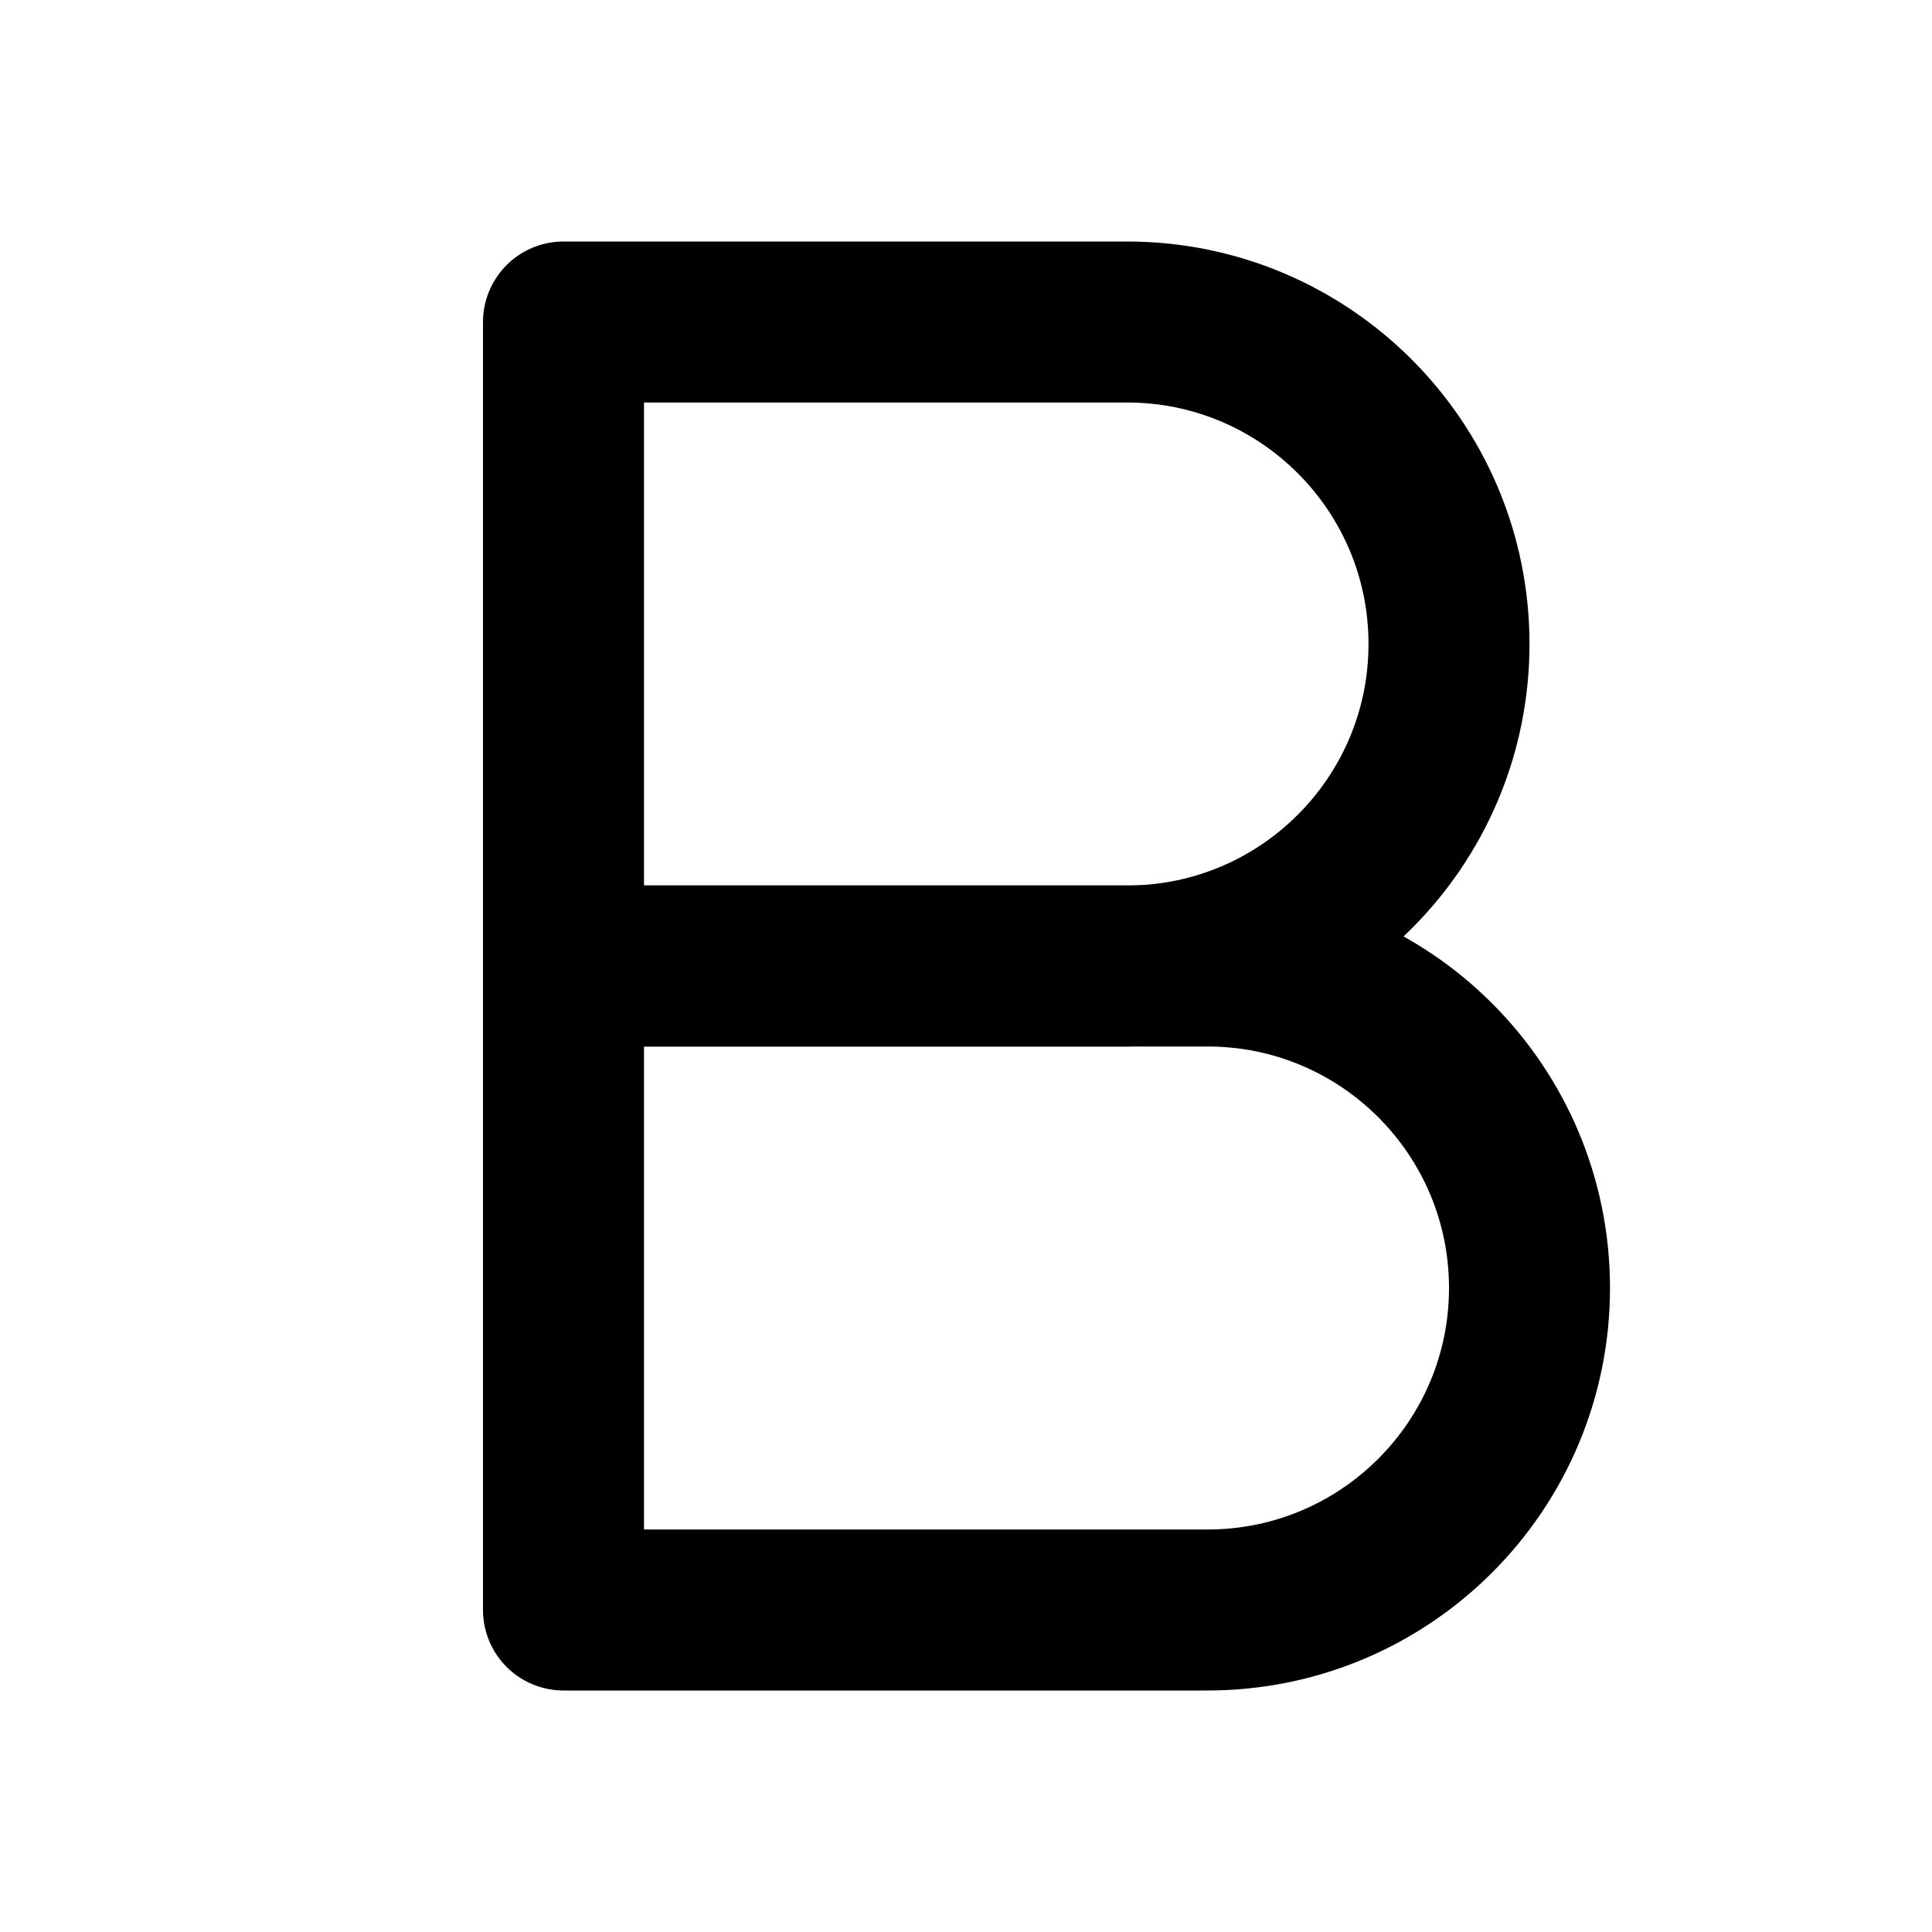
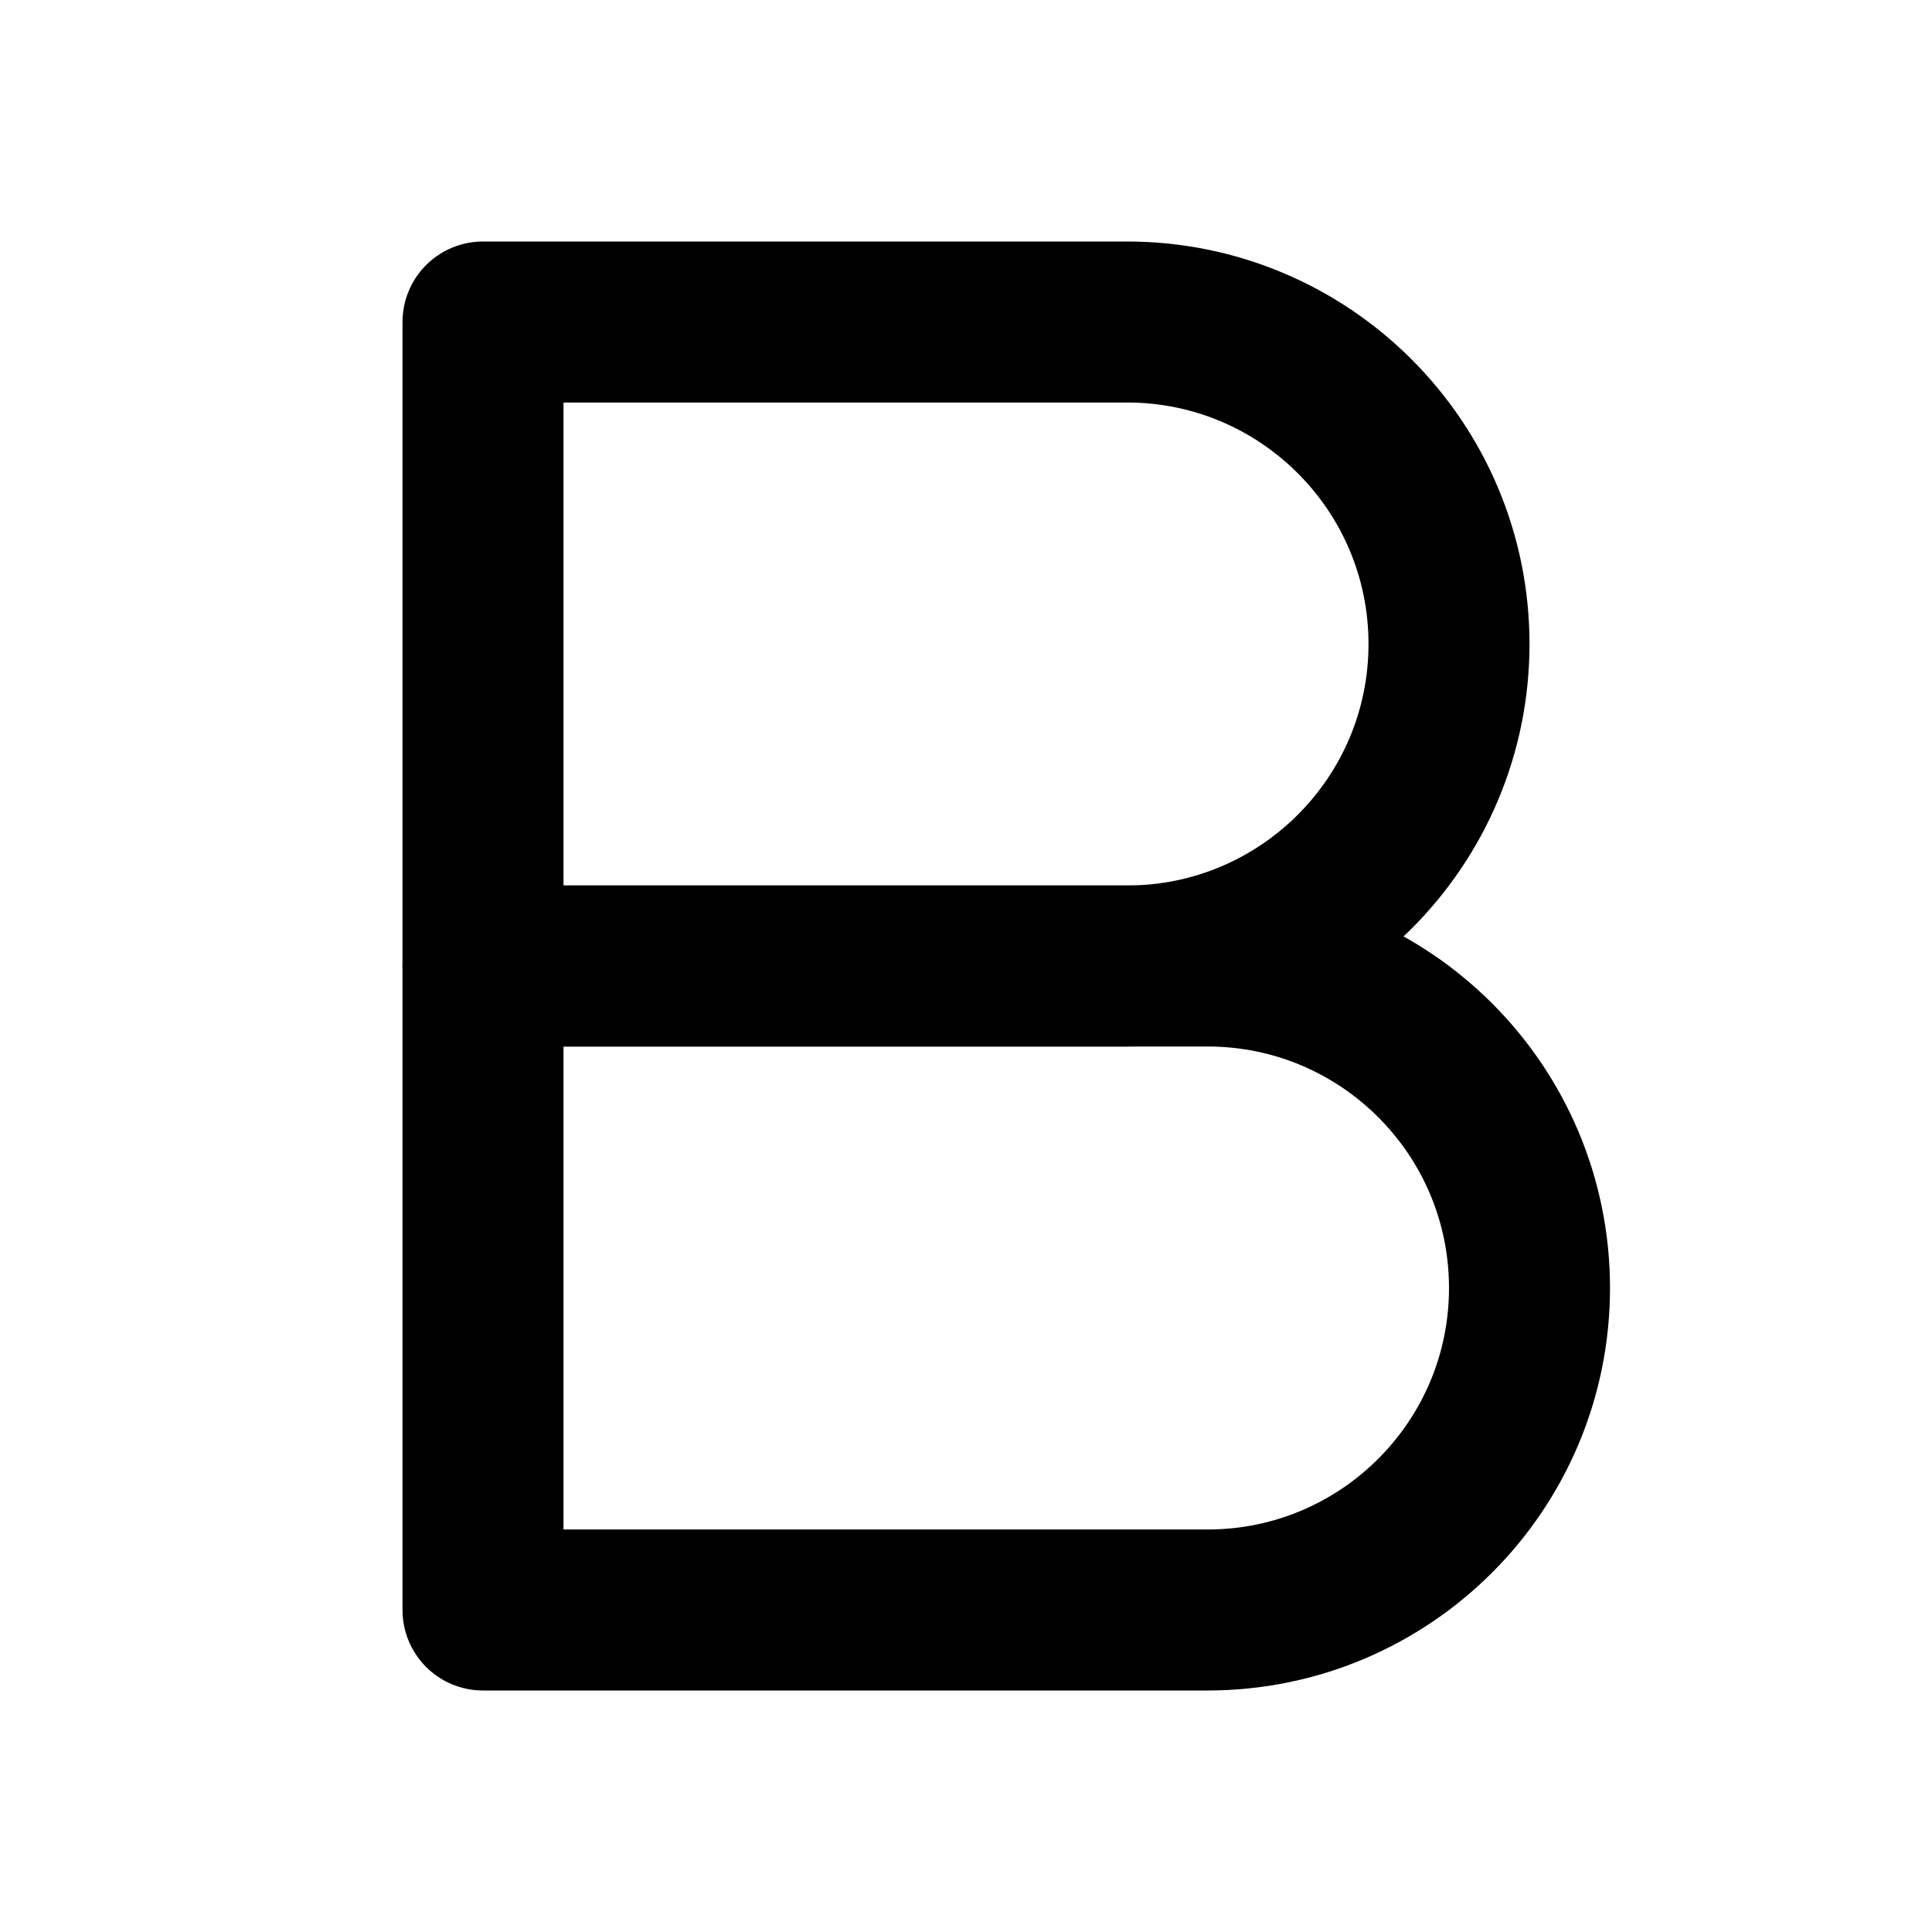
<svg xmlns="http://www.w3.org/2000/svg" width="24" height="24" viewBox="0 0 24 24" fill="none" stroke="currentColor" stroke-width="2" stroke-linecap="round" stroke-linejoin="round">
-   <path d="M7 4h7a4 4 0 0 1 0 8H7z" />
-   <path d="M7 12h8a4 4 0 0 1 0 8H7z" />
+   <path d="M6 4h8a4 4 0 0 1 4 4 4 4 0 0 1-4 4H6z" />
+   <path d="M6 12h9a4 4 0 0 1 4 4 4 4 0 0 1-4 4H6z" />
</svg>
